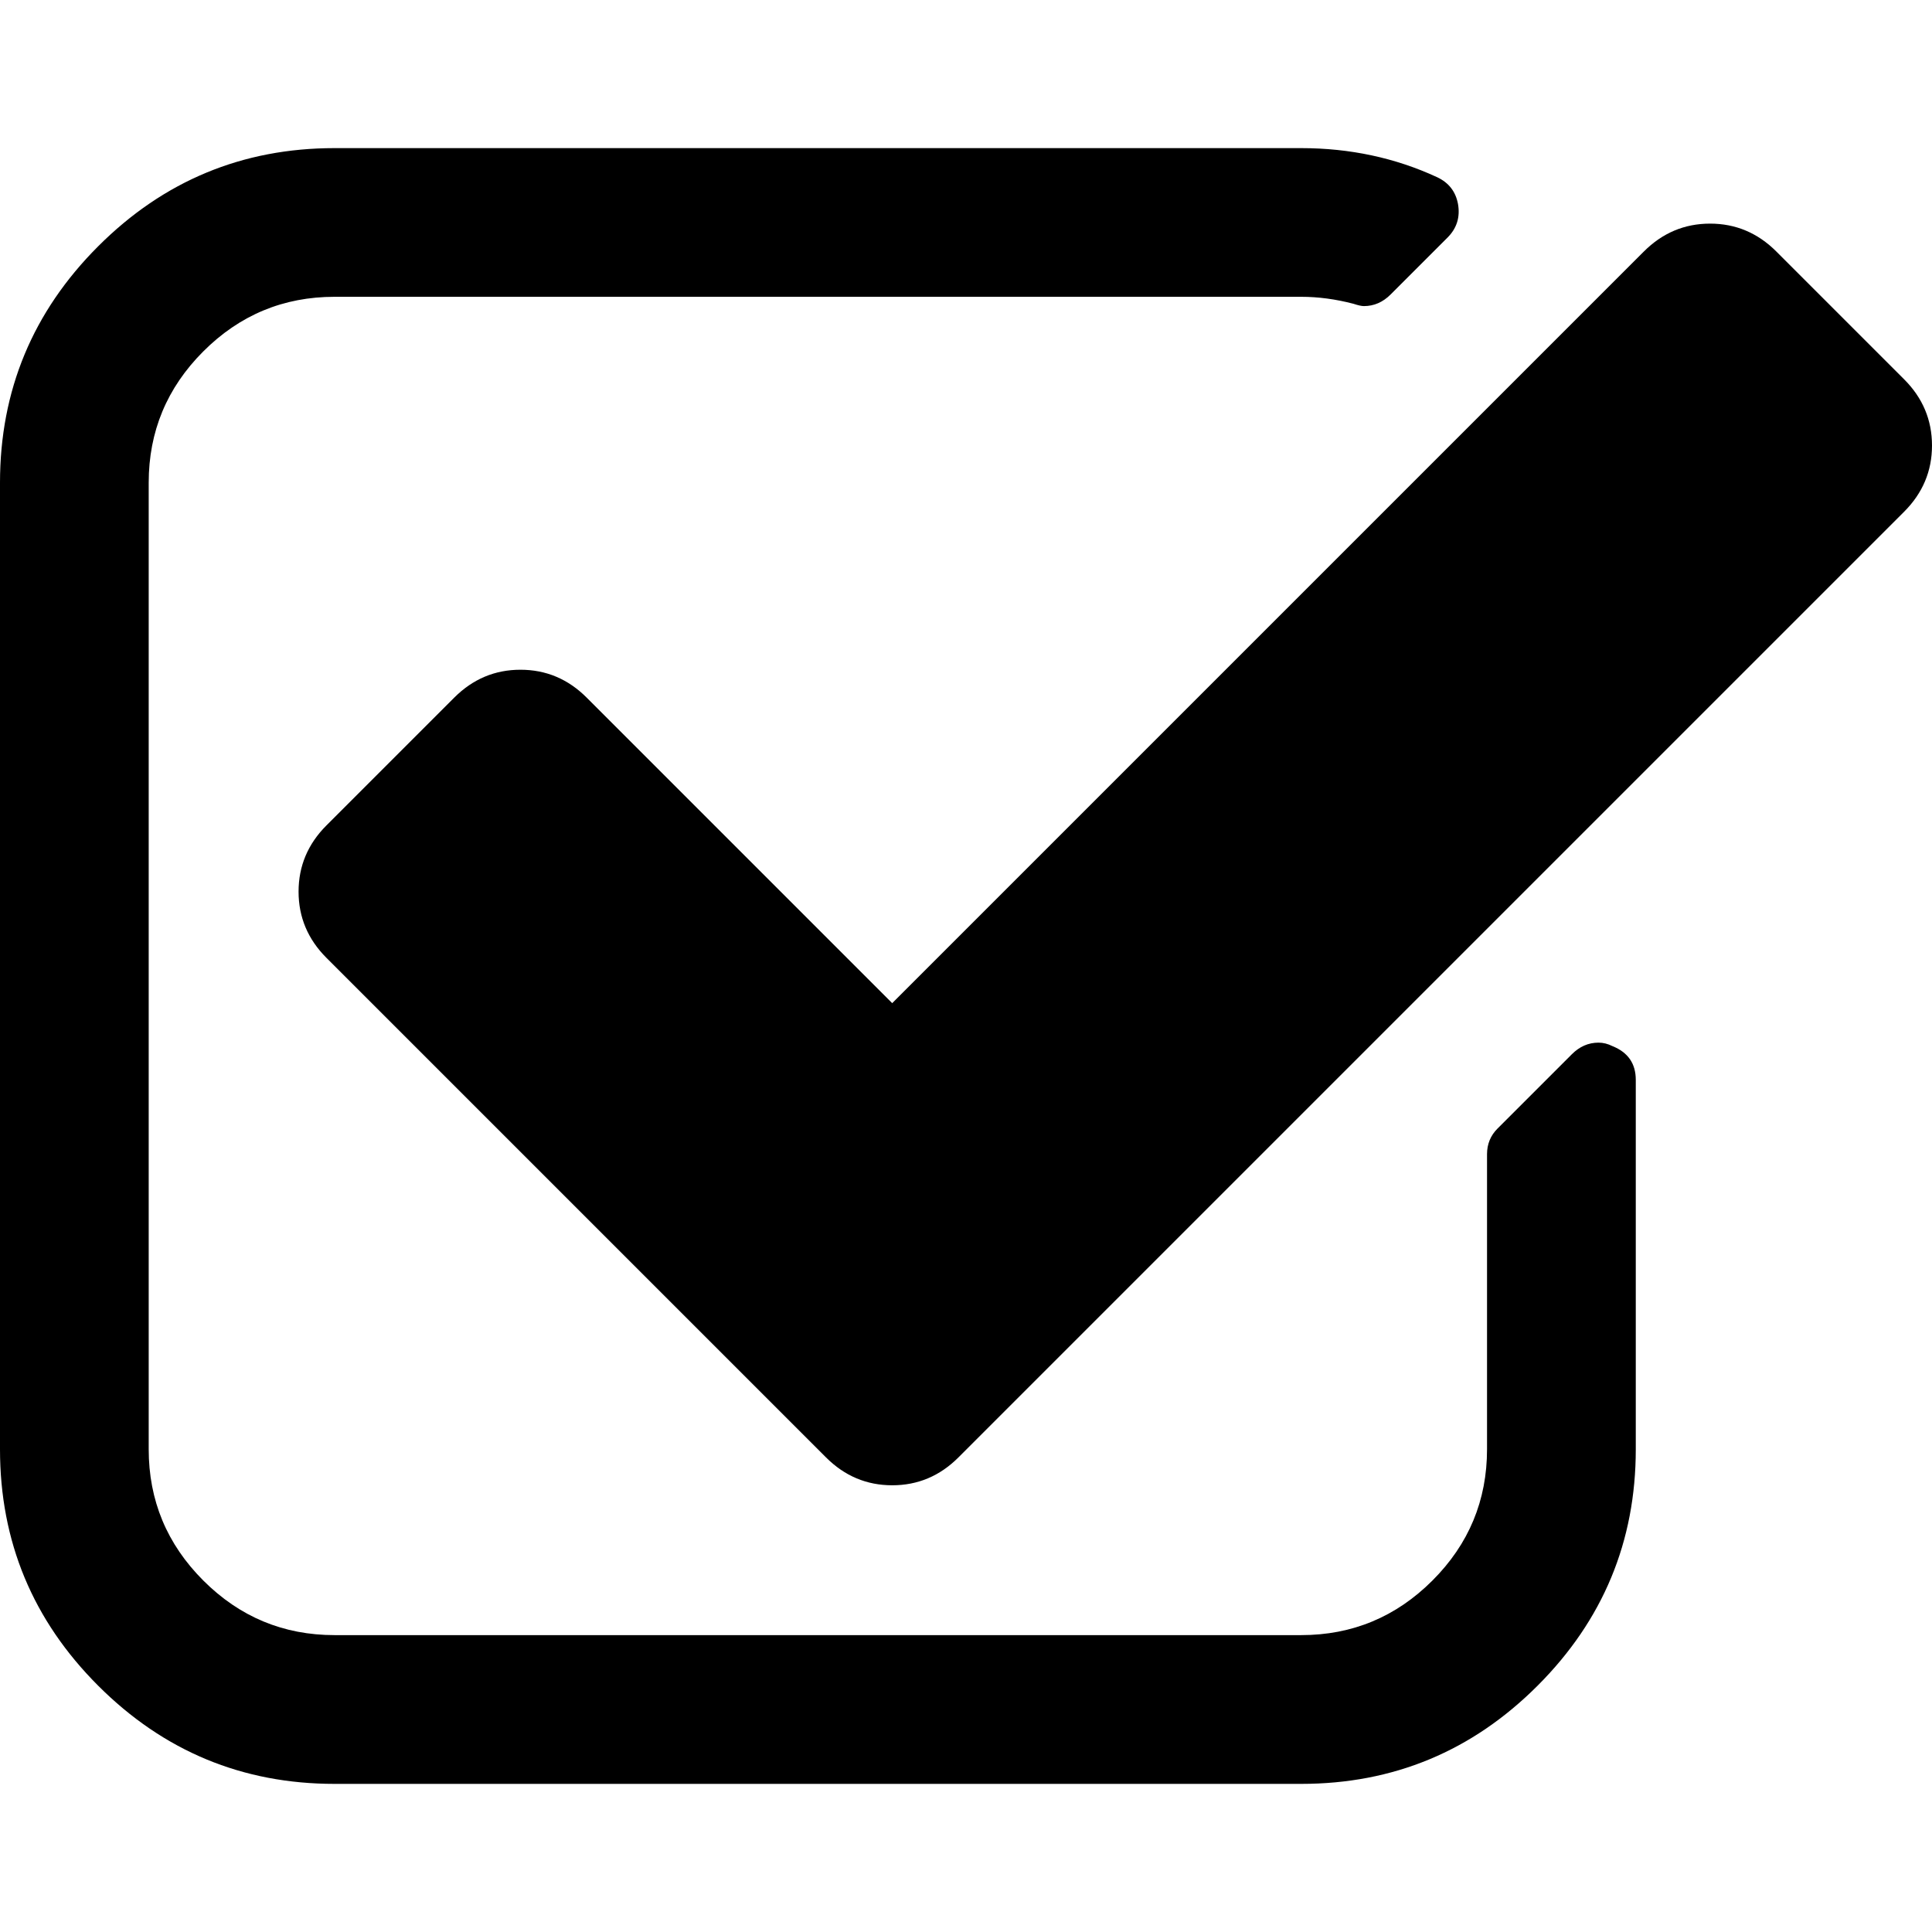
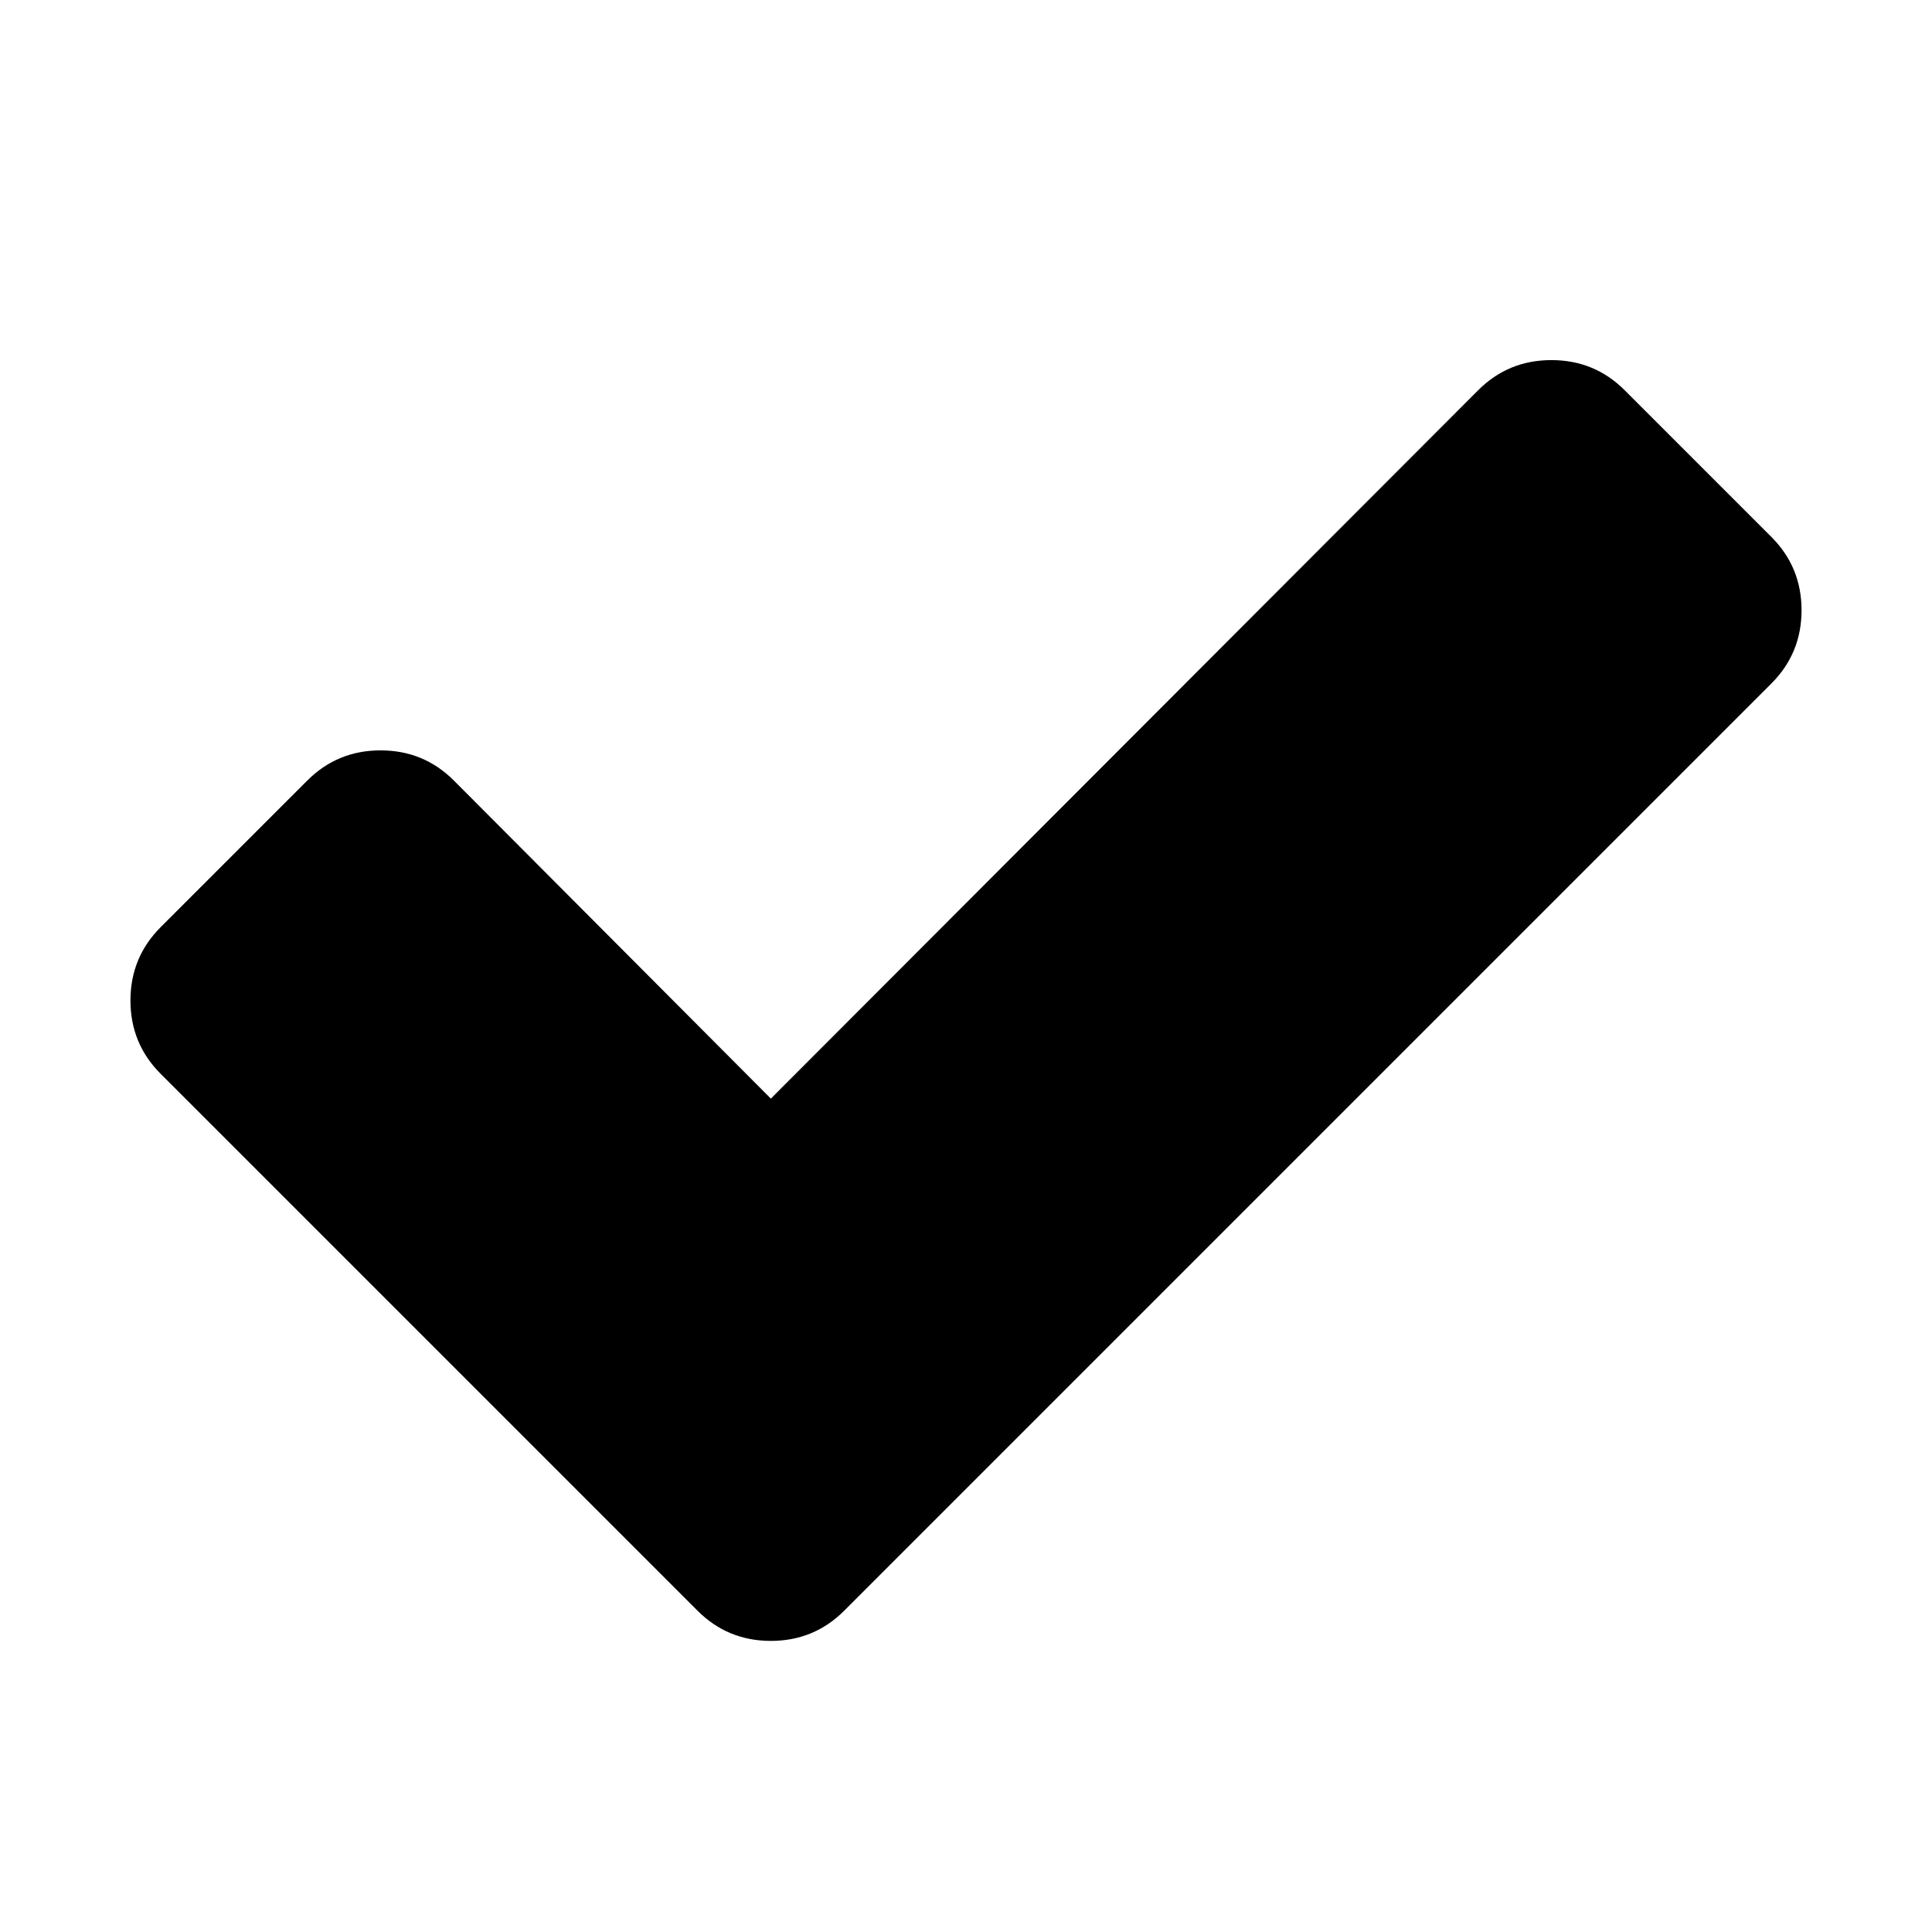
- <svg xmlns="http://www.w3.org/2000/svg" version="1.1" id="Capa_1" x="0px" y="0px" width="474.8px" height="474.801px" viewBox="0 0 474.8 474.801" style="enable-background:new 0 0 474.8 474.801;" xml:space="preserve">
-   <g>
-     <g>
-       <path d="M396.283,257.097c-1.14-0.575-2.282-0.862-3.433-0.862c-2.478,0-4.661,0.951-6.563,2.857l-18.274,18.271    c-1.708,1.715-2.566,3.806-2.566,6.283v72.513c0,12.565-4.463,23.314-13.415,32.264c-8.945,8.945-19.701,13.418-32.264,13.418    H82.226c-12.564,0-23.319-4.473-32.264-13.418c-8.947-8.949-13.418-19.698-13.418-32.264V118.622    c0-12.562,4.471-23.316,13.418-32.264c8.945-8.946,19.7-13.418,32.264-13.418H319.77c4.188,0,8.47,0.571,12.847,1.714    c1.143,0.378,1.999,0.571,2.563,0.571c2.478,0,4.668-0.949,6.57-2.852l13.99-13.99c2.282-2.281,3.142-5.043,2.566-8.276    c-0.571-3.046-2.286-5.236-5.141-6.567c-10.272-4.752-21.412-7.139-33.403-7.139H82.226c-22.65,0-42.018,8.042-58.102,24.126    C8.042,76.613,0,95.978,0,118.629v237.543c0,22.647,8.042,42.014,24.125,58.098c16.084,16.088,35.452,24.13,58.102,24.13h237.541    c22.647,0,42.017-8.042,58.101-24.13c16.085-16.084,24.134-35.45,24.134-58.098v-90.797    C402.001,261.381,400.088,258.623,396.283,257.097z" />
-       <path d="M467.95,93.216l-31.409-31.409c-4.568-4.567-9.996-6.851-16.279-6.851c-6.275,0-11.707,2.284-16.271,6.851    L219.265,246.532l-75.084-75.089c-4.569-4.57-9.995-6.851-16.274-6.851c-6.28,0-11.704,2.281-16.274,6.851l-31.405,31.405    c-4.568,4.568-6.854,9.994-6.854,16.277c0,6.28,2.286,11.704,6.854,16.274l122.767,122.767c4.569,4.571,9.995,6.851,16.274,6.851    c6.279,0,11.704-2.279,16.274-6.851l232.404-232.403c4.565-4.567,6.854-9.994,6.854-16.274S472.518,97.783,467.95,93.216z" />
-     </g>
-   </g>
-   <g>
- </g>
-   <g>
- </g>
-   <g>
- </g>
-   <g>
- </g>
-   <g>
- </g>
-   <g>
- </g>
-   <g>
- </g>
-   <g>
- </g>
-   <g>
- </g>
-   <g>
- </g>
-   <g>
- </g>
-   <g>
- </g>
-   <g>
- </g>
-   <g>
- </g>
-   <g>
- </g>
+ <svg xmlns="http://www.w3.org/2000/svg" width="1792" height="1792" viewBox="0 0 1792 1792">
+   <path d="M1671 566q0 40-28 68l-724 724-136 136q-28 28-68 28t-68-28l-136-136-362-362q-28-28-28-68t28-68l136-136q28-28 68-28t68 28l294 295 656-657q28-28 68-28t68 28l136 136q28 28 28 68z" />
</svg>
